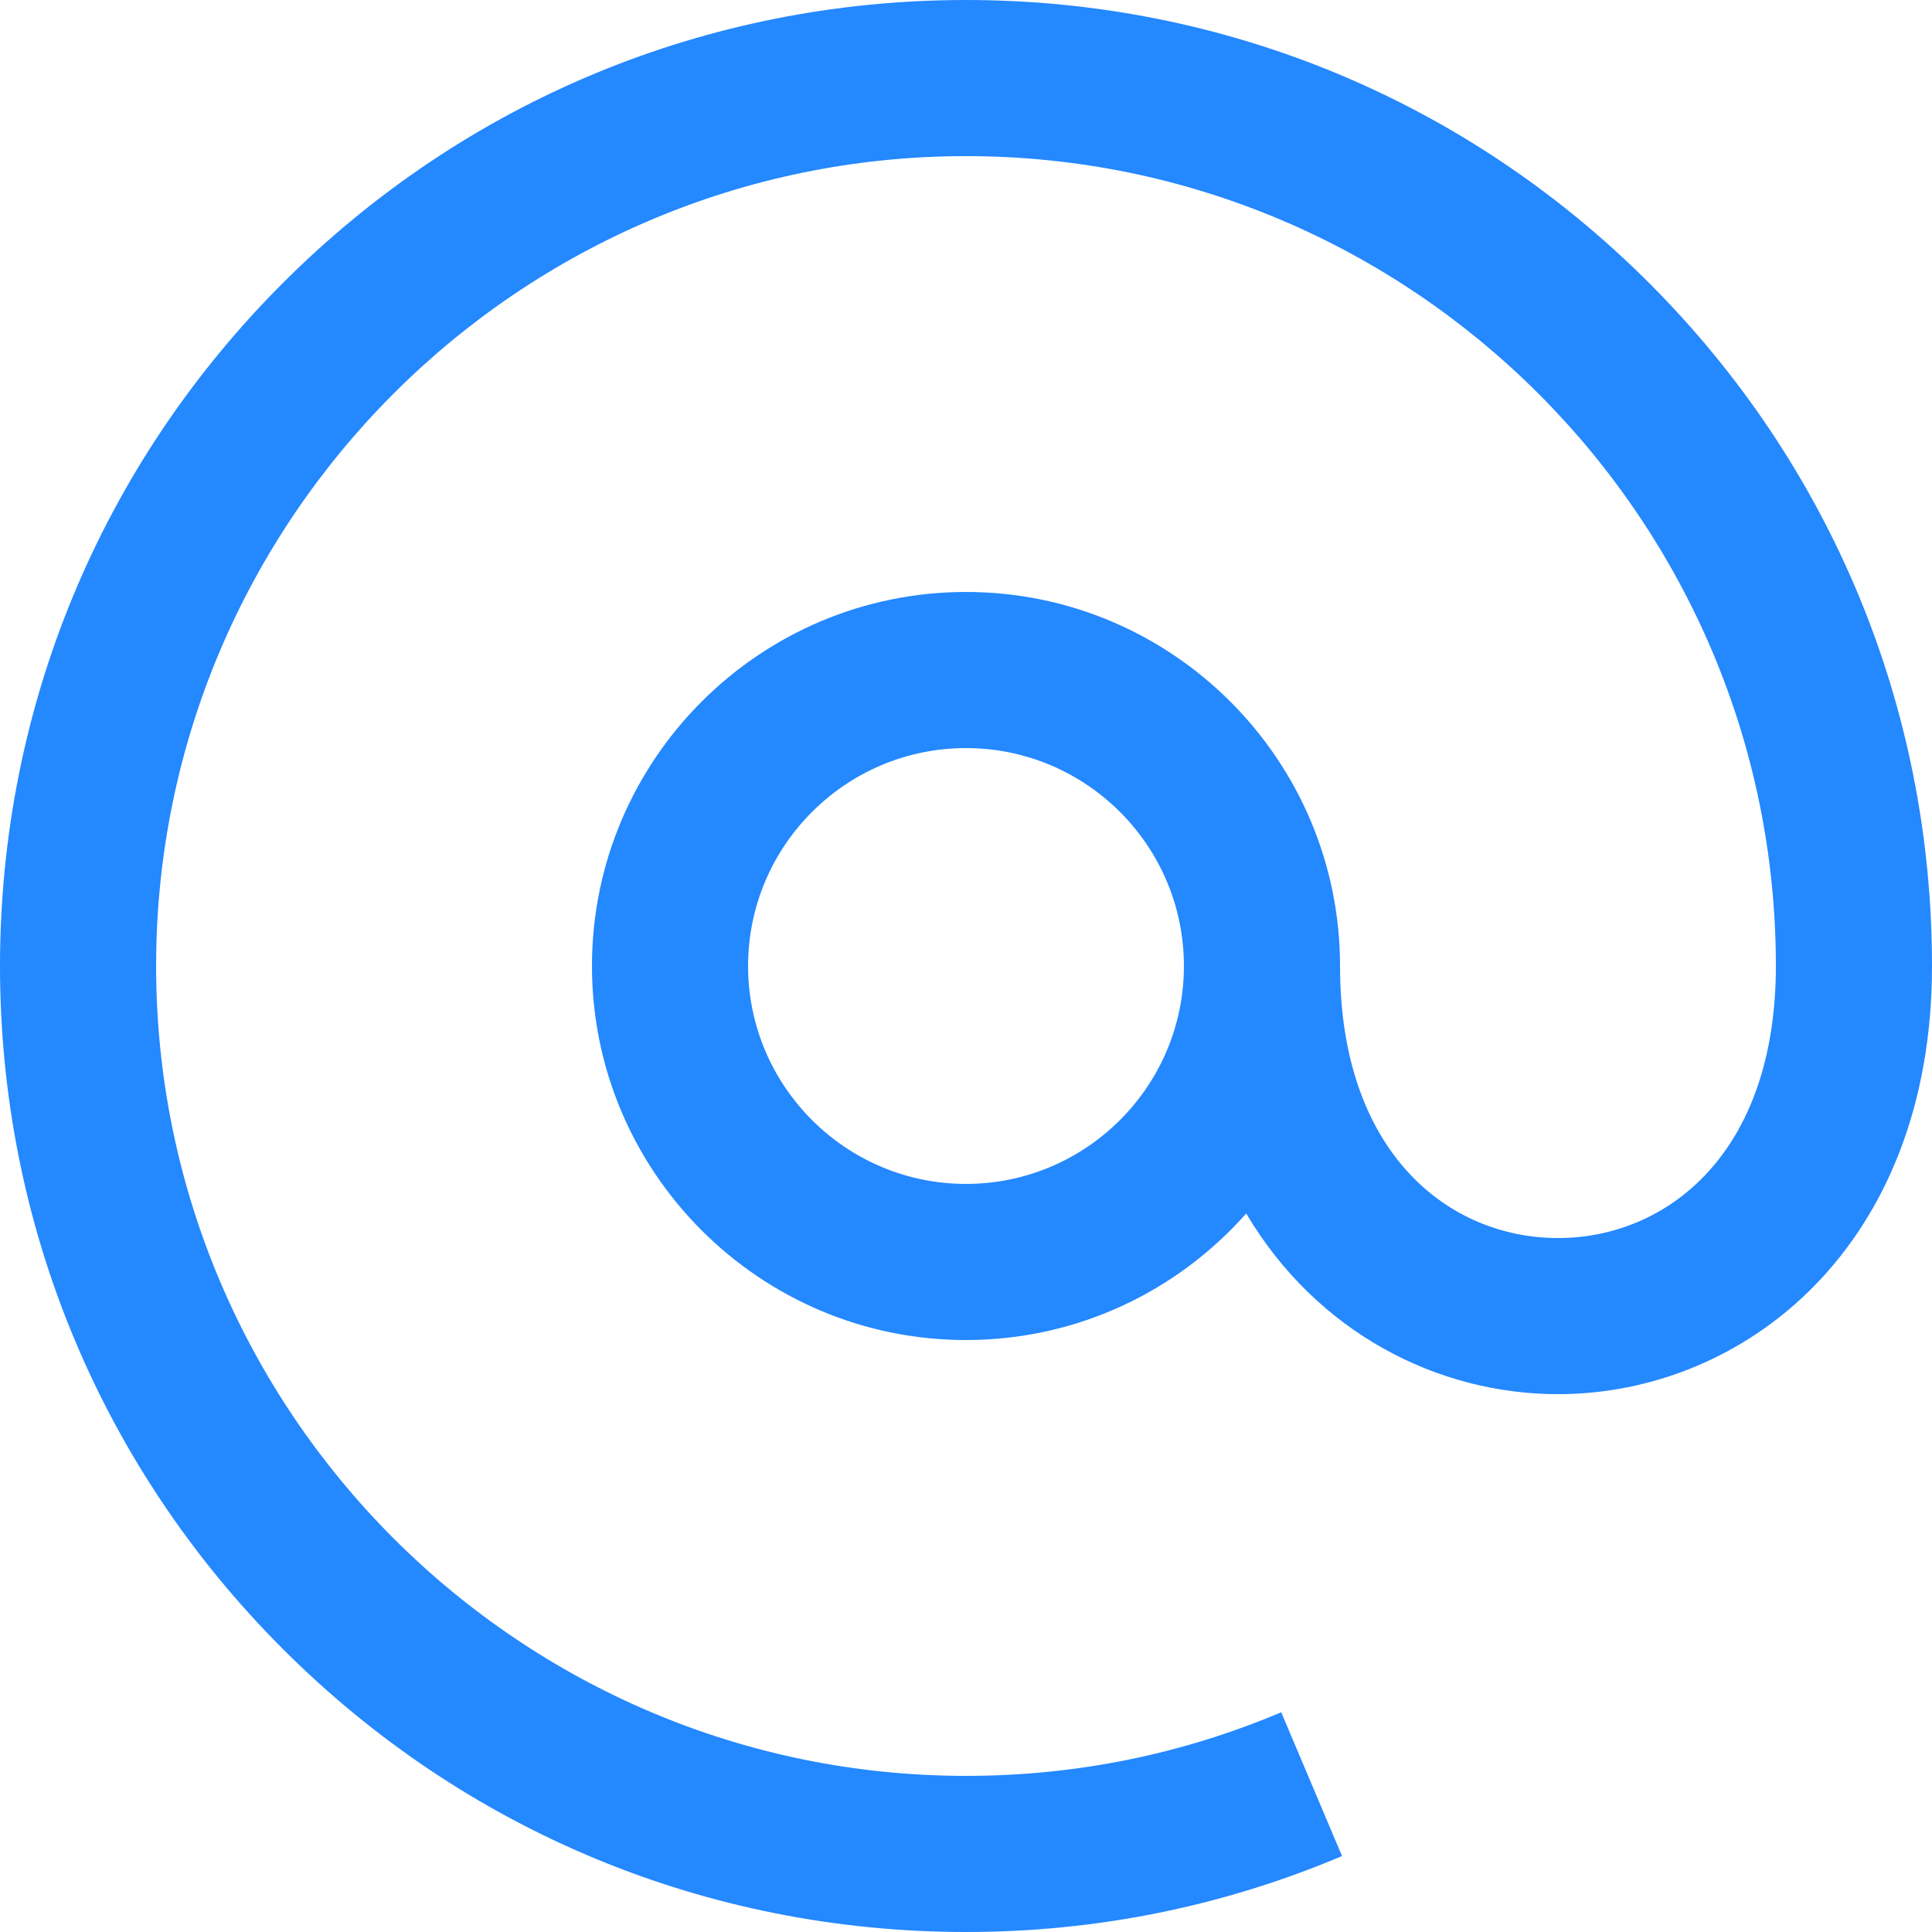
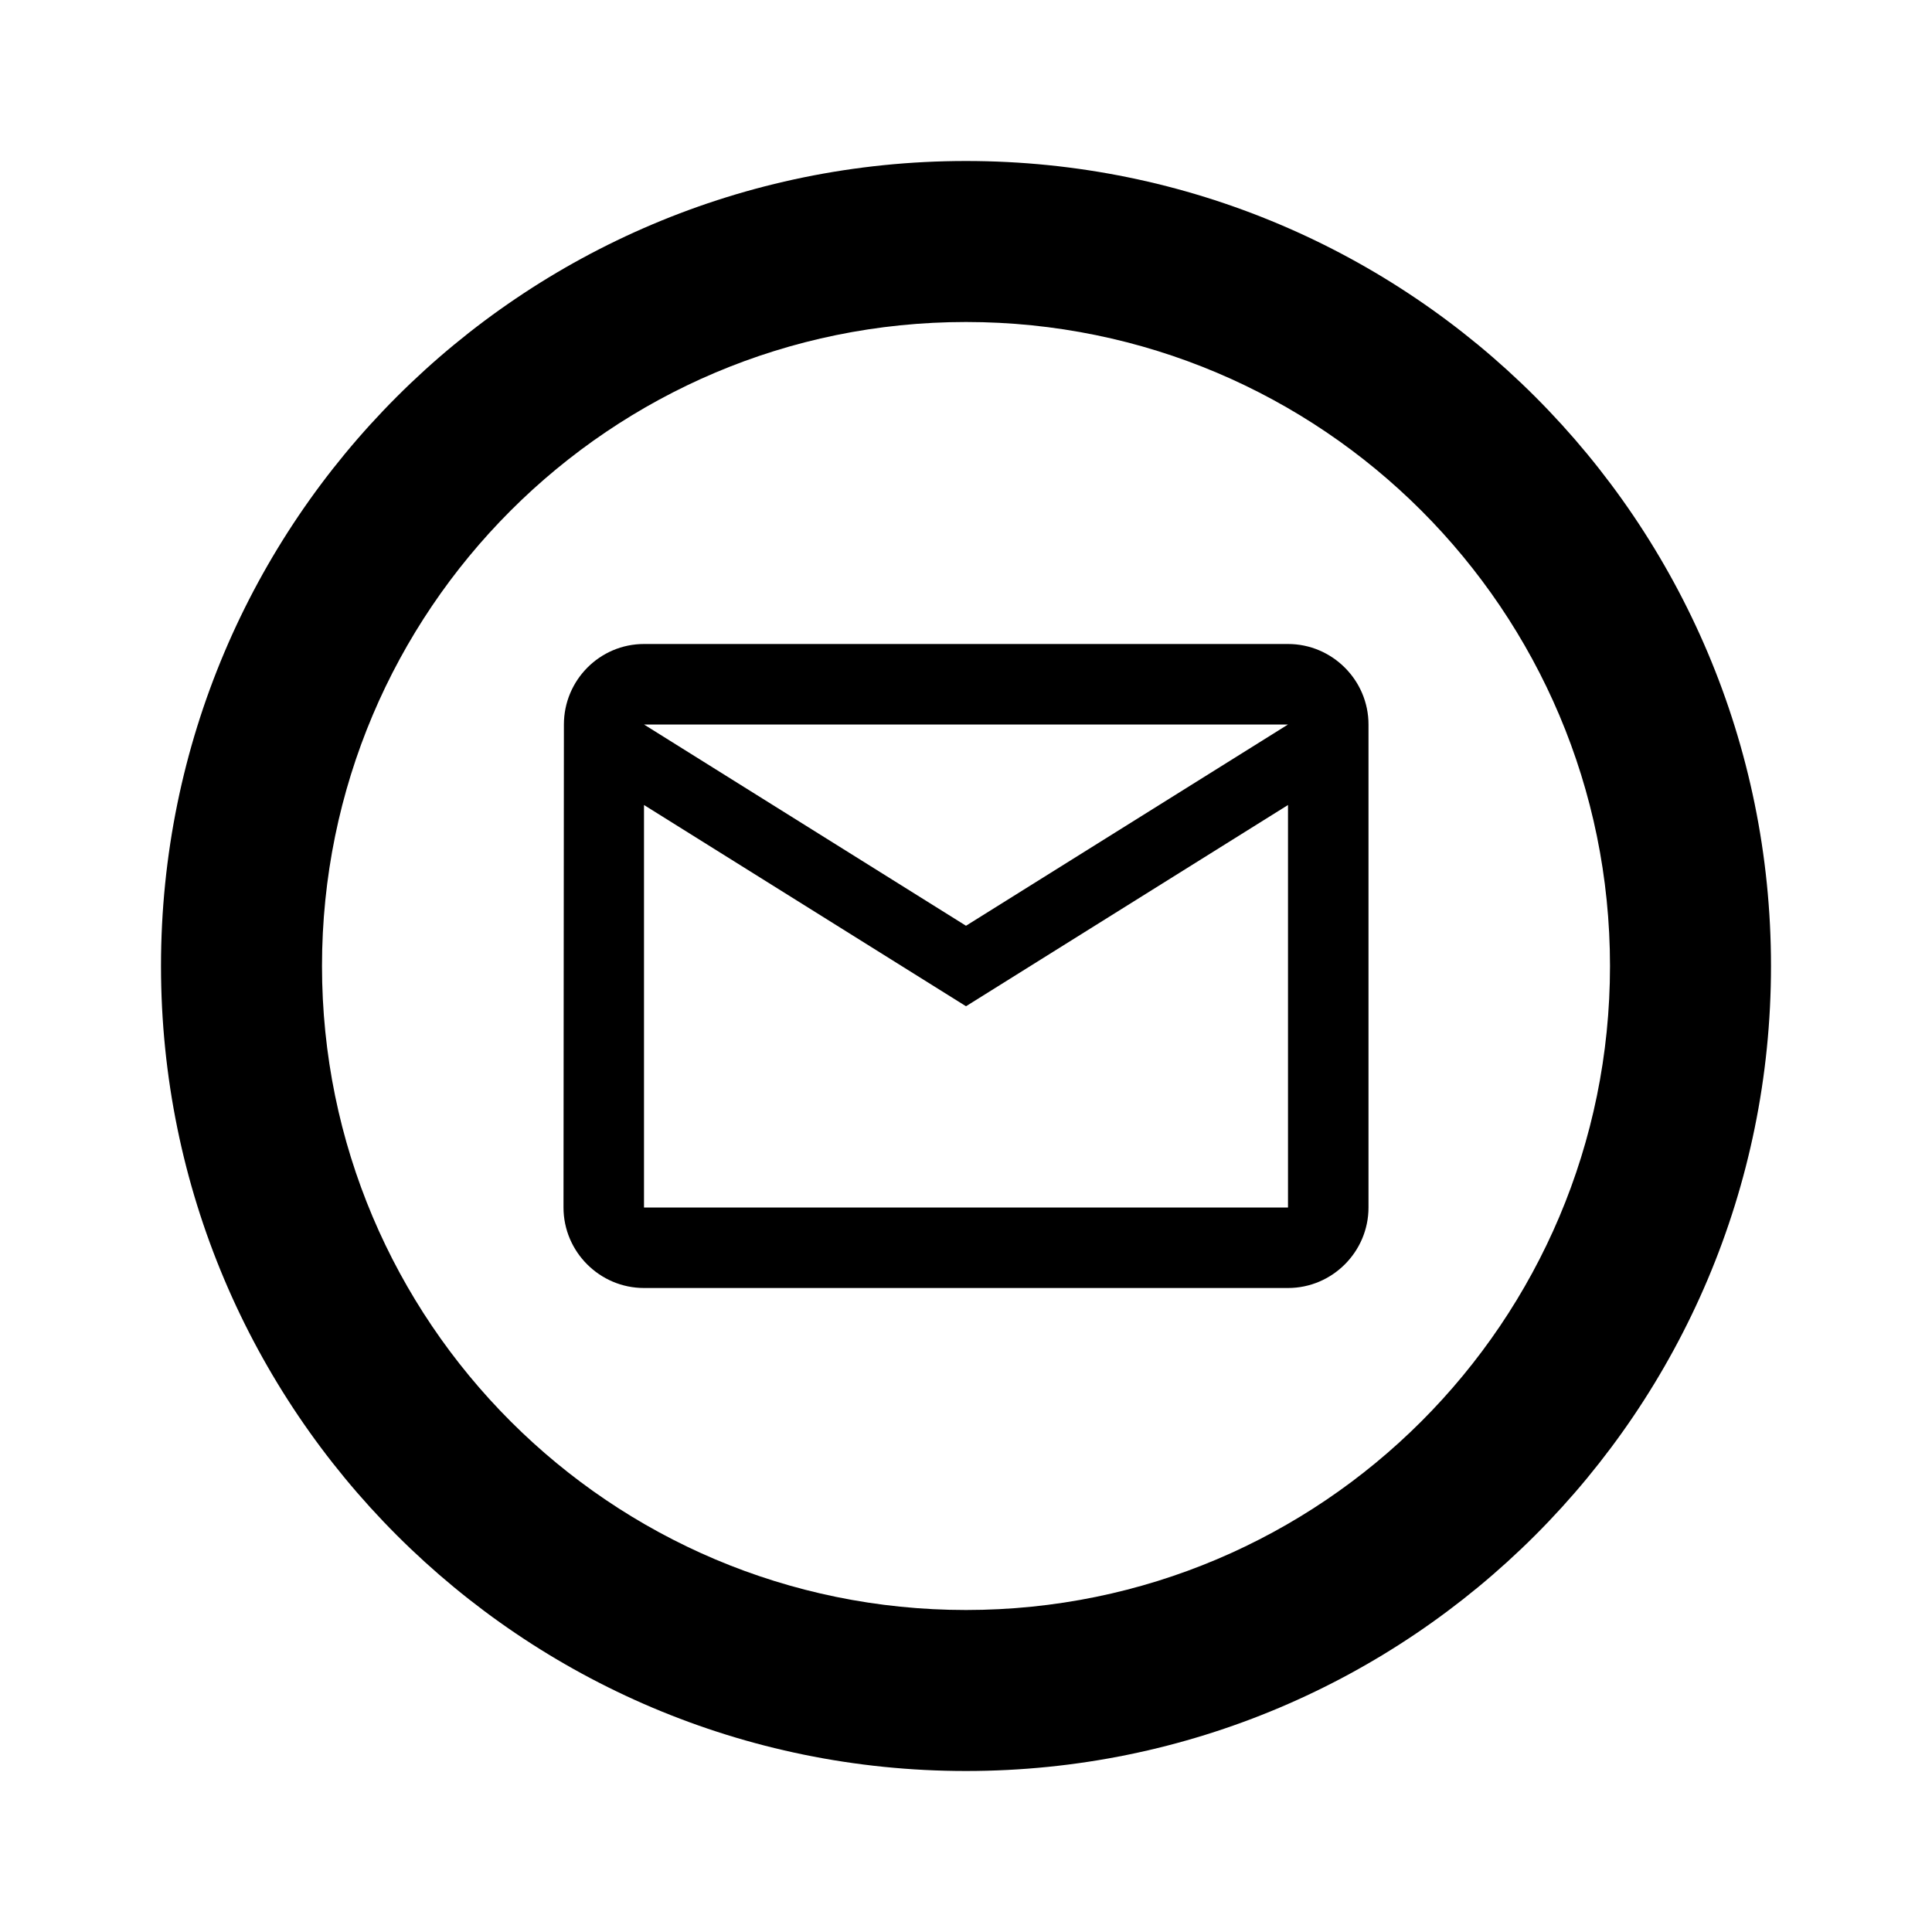
- <svg xmlns="http://www.w3.org/2000/svg" version="1.1" id="Layer_1" x="0px" y="0px" viewBox="0 0 495 495" style="enable-background:new 0 0 495 495;" xml:space="preserve">
-   <path style="fill:#2488FF;" d="M422.509,72.491C375.763,25.745,313.609,0,247.5,0S119.237,25.745,72.491,72.491  C25.744,119.238,0,181.39,0,247.5s25.744,128.262,72.491,175.009C119.237,469.255,181.391,495,247.5,495  c33.404,0,65.819-6.546,96.345-19.458l-15.582-36.84C302.694,449.517,275.521,455,247.5,455C133.084,455,40,361.916,40,247.5  S133.084,40,247.5,40S455,133.084,455,247.5c0,48.147-28.042,69.699-55.833,69.699c-27.792,0-55.834-21.551-55.834-69.699  c0-52.843-42.99-95.833-95.833-95.833s-95.833,42.991-95.833,95.833s42.99,95.833,95.833,95.833  c28.55,0,54.219-12.554,71.791-32.426c18.099,30.556,49.107,46.291,79.876,46.291C446.79,357.199,495,319.518,495,247.5  C495,181.39,469.256,119.238,422.509,72.491z M247.5,303.333c-30.786,0-55.833-25.047-55.833-55.833s25.047-55.833,55.833-55.833  s55.833,25.047,55.833,55.833S278.286,303.333,247.5,303.333z" />
-   <g>
- </g>
-   <g>
- </g>
-   <g>
- </g>
-   <g>
- </g>
-   <g>
- </g>
-   <g>
- </g>
-   <g>
- </g>
-   <g>
- </g>
-   <g>
- </g>
-   <g>
- </g>
-   <g>
- </g>
-   <g>
- </g>
-   <g>
- </g>
-   <g>
- </g>
-   <g>
- </g>
+ <svg xmlns="http://www.w3.org/2000/svg" width="800px" height="800px" viewBox="0 0 24 24" fill="none">
+   <path fill-rule="evenodd" clip-rule="evenodd" d="M16 8H8C7.45 8 7.005 8.45 7.005 9L7 15C7 15.55 7.45 16 8 16H16C16.55 16 17 15.55 17 15V9C17 8.45 16.55 8 16 8ZM8 10L12 12.5L16 10V15H8V10ZM8 9L12 11.5L16 9H8Z" fill="#000000" />
+   <path fill-rule="evenodd" clip-rule="evenodd" d="M12 22C17.523 22 22 17.523 22 12C22 6.477 17.523 2 12 2C6.477 2 2 6.477 2 12C2 17.523 6.477 22 12 22ZM12 20C16.418 20 20 16.418 20 12C20 7.582 16.418 4 12 4C7.582 4 4 7.582 4 12C4 16.418 7.582 20 12 20Z" fill="#000000" />
</svg>
